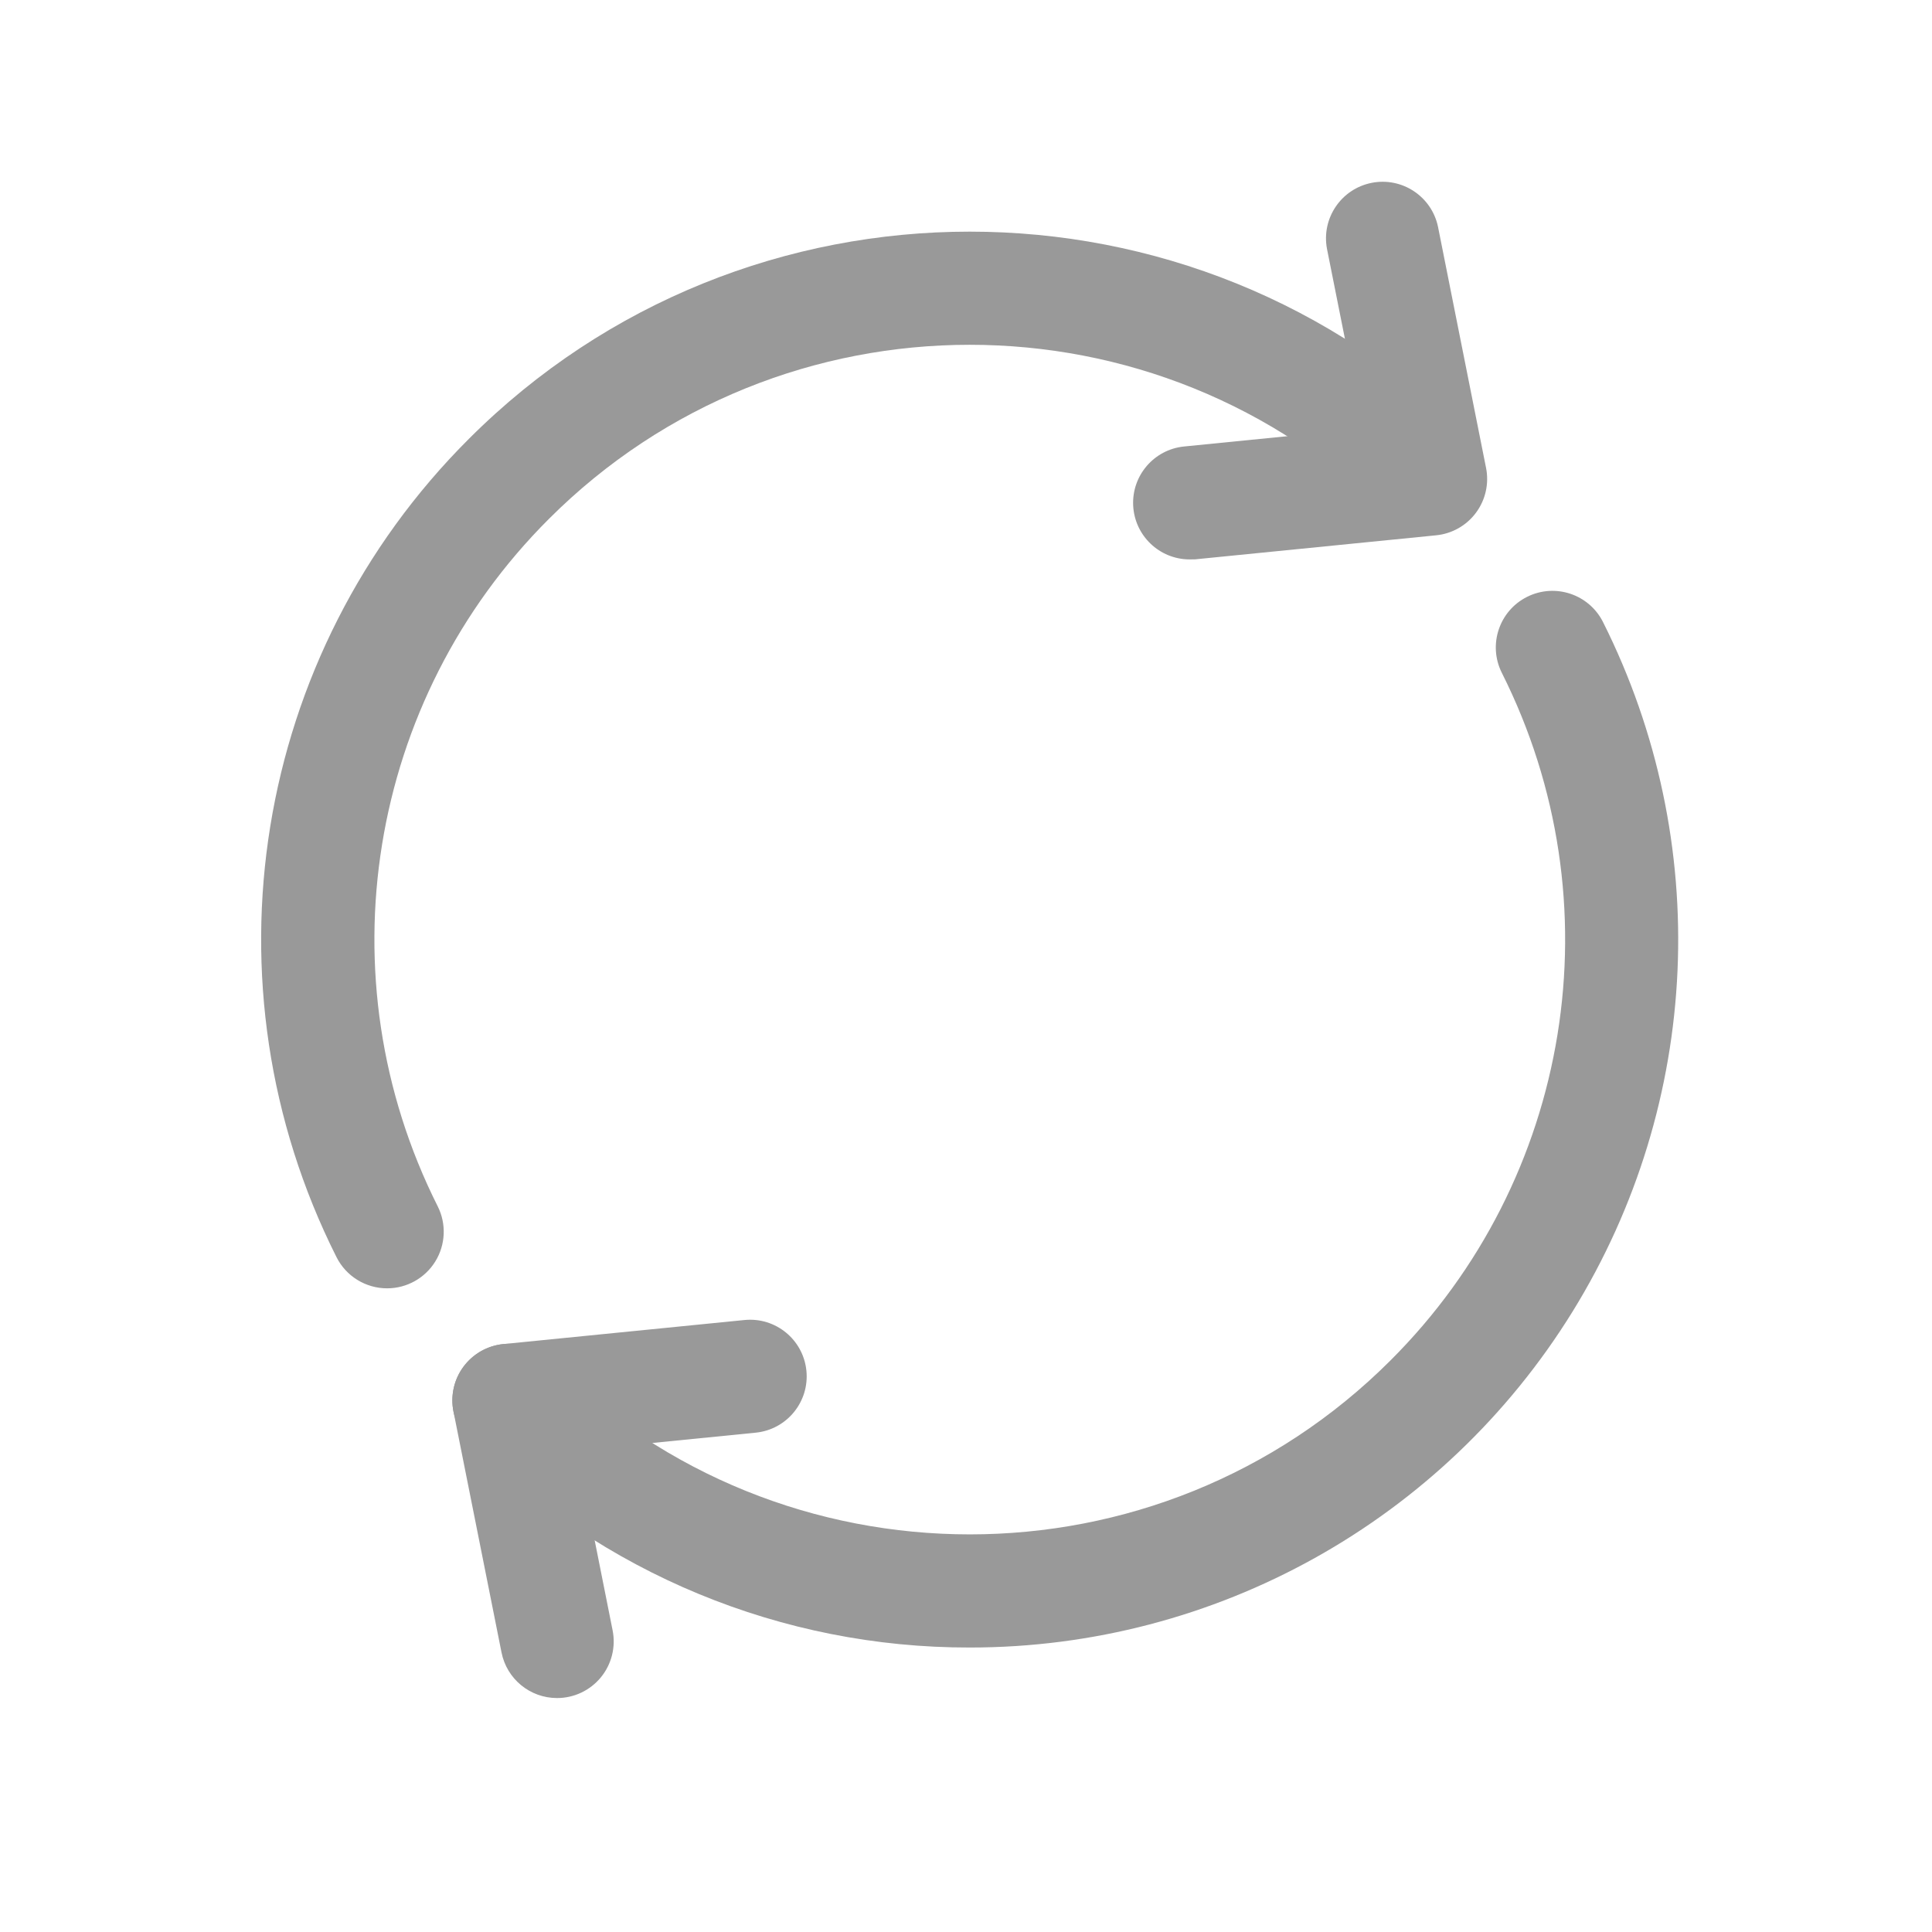
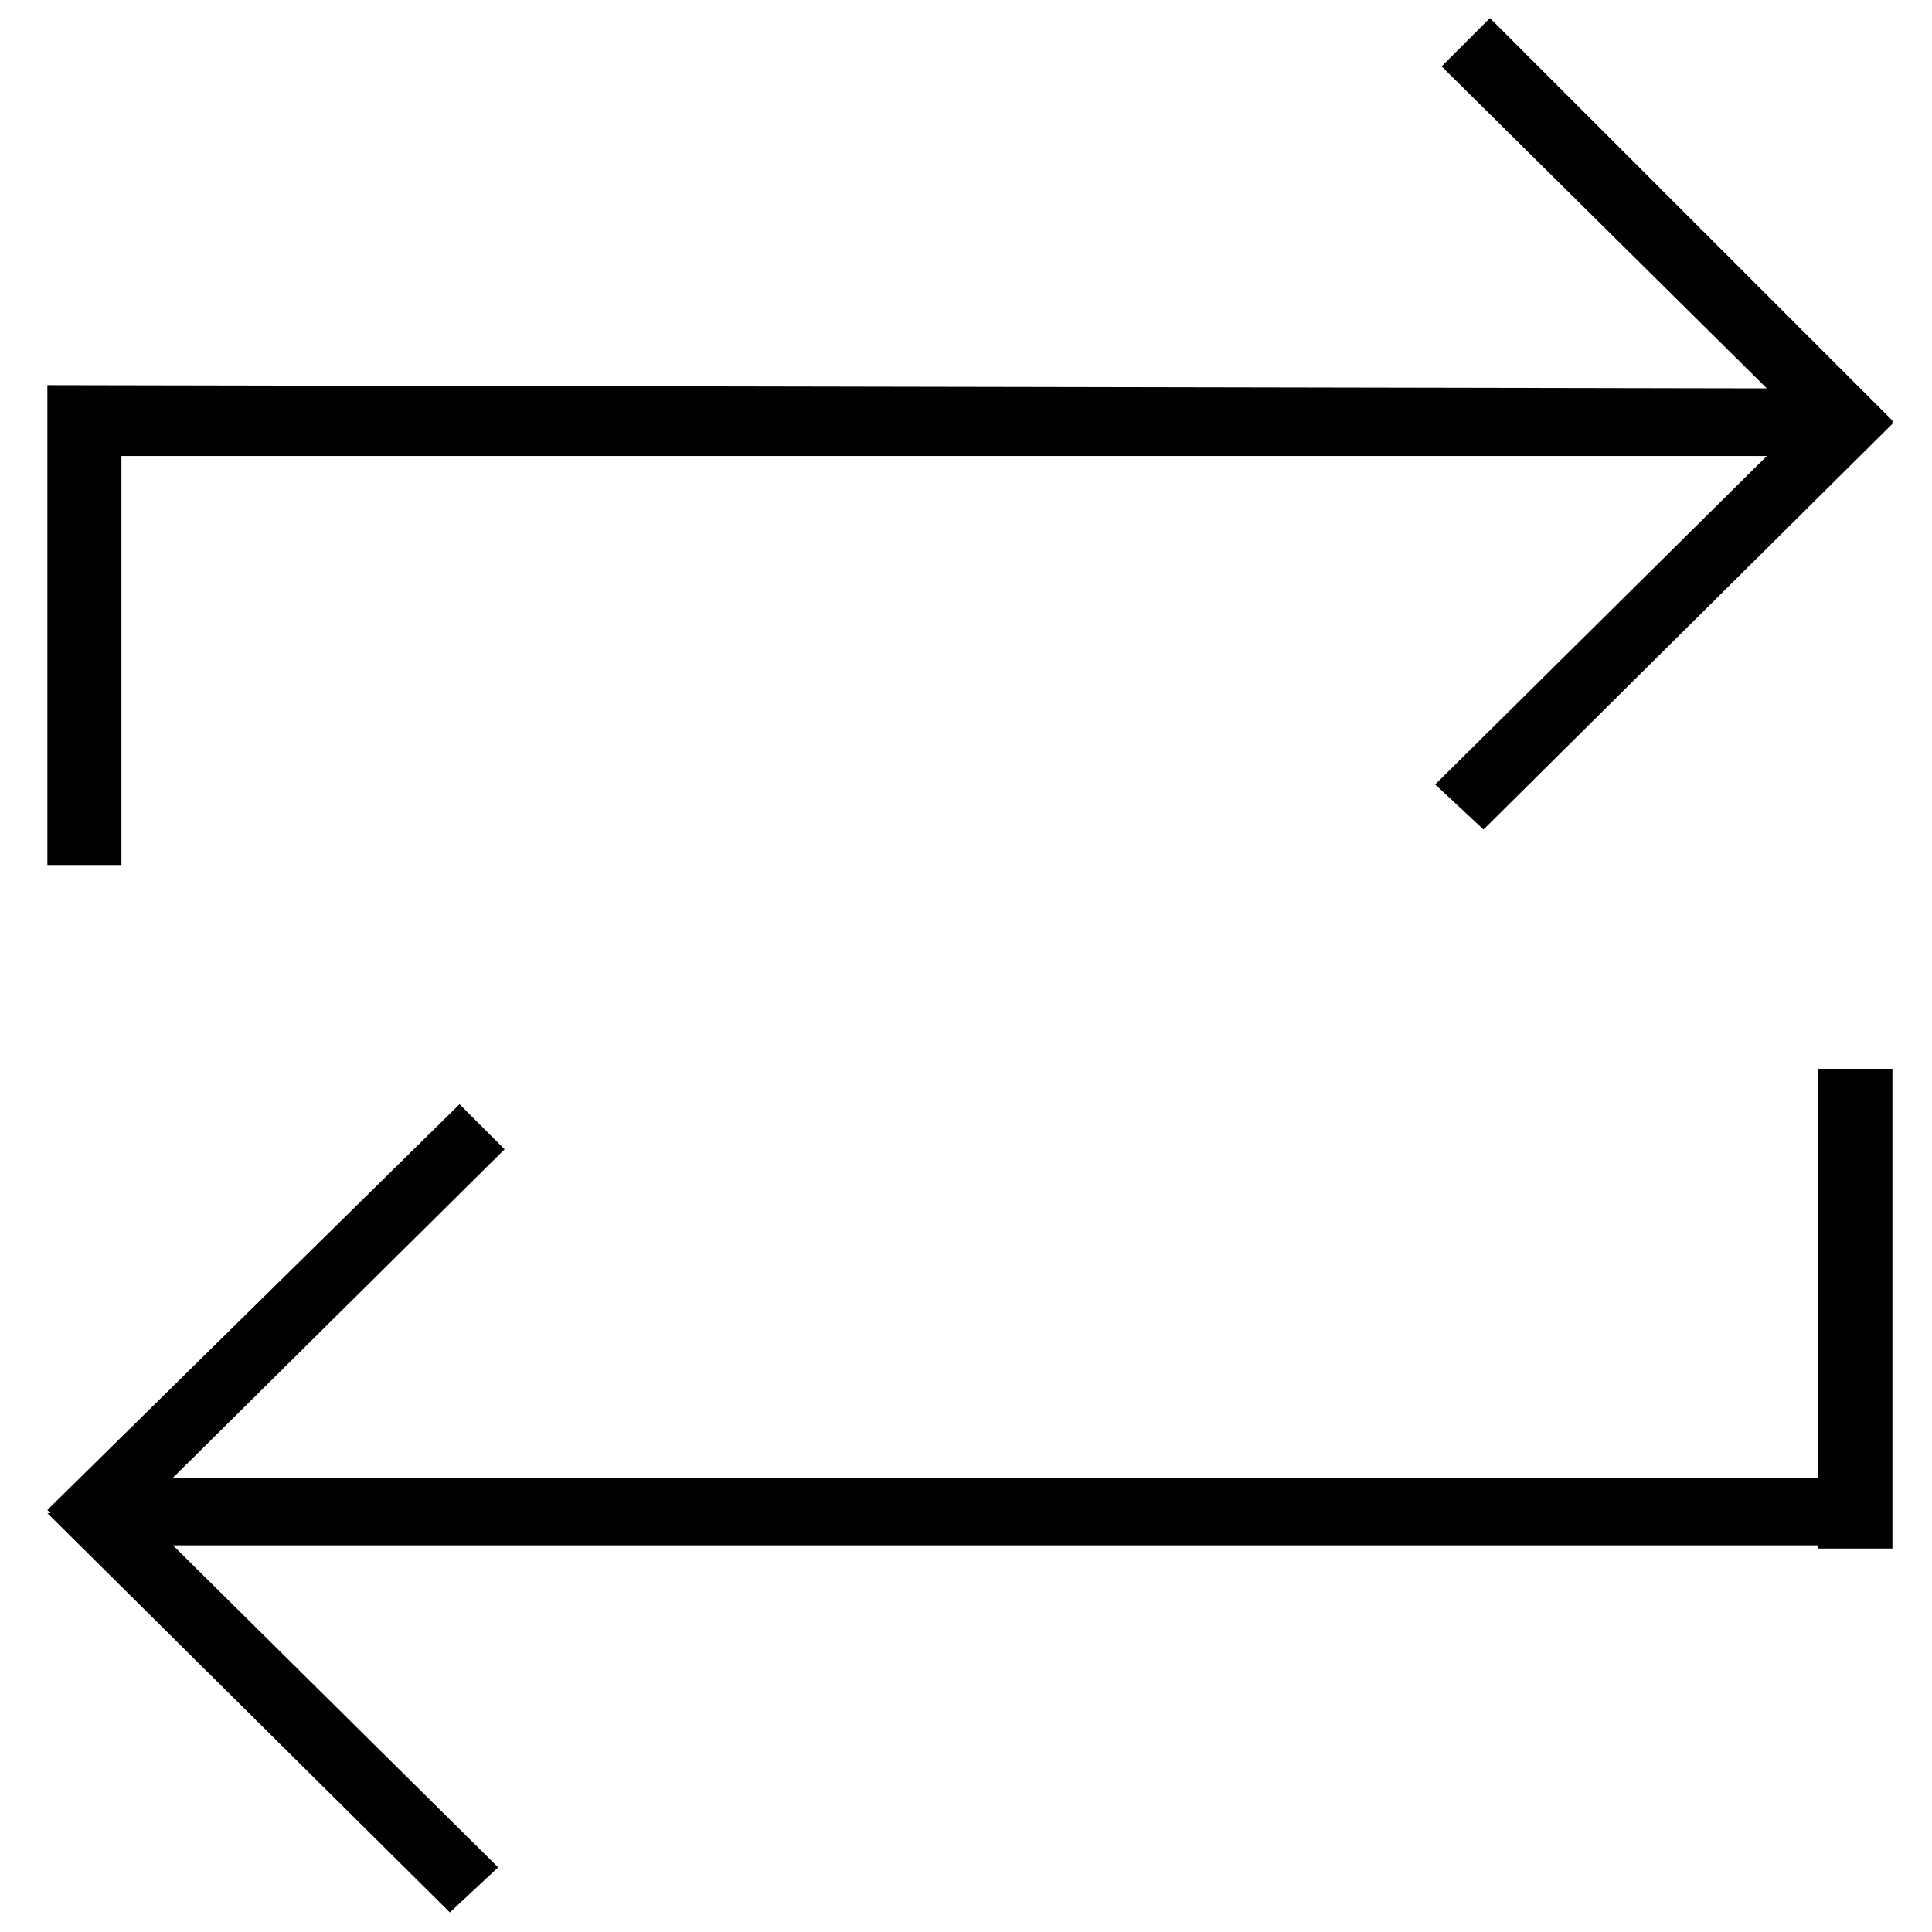
- <svg xmlns="http://www.w3.org/2000/svg" width="512" height="512">
+ <svg xmlns="http://www.w3.org/2000/svg" width="60" height="60">
  <g>
-     <rect fill="none" id="canvas_background" height="402" width="582" y="-1" x="-1" />
+     <rect fill="none" id="canvas_background" height="62" width="62" y="-1" x="-1" />
  </g>
  <g>
-     <path fill="#999999" id="svg_1" d="m102.59,341.42a15,15 0 0 1 -13.42,-8.28a187.41,187.41 0 0 1 35.11,-216.86c73.18,-73.19 192.26,-73.19 265.44,0a15,15 0 0 1 -21.21,21.21c-61.51,-61.49 -161.51,-61.49 -223.02,0a157.45,157.45 0 0 0 -29.49,182.2a15,15 0 0 1 -13.4,21.73l-0.01,0z" />
-     <path fill="#999999" id="svg_2" d="m257,436.61a187.1,187.1 0 0 1 -132.72,-54.88a15,15 0 1 1 21.21,-21.22c61.51,61.49 161.51,61.49 223.02,0a157.45,157.45 0 0 0 29.49,-182.2a15,15 0 0 1 26.82,-13.45a187.62,187.62 0 0 1 -167.82,271.75z" />
-     <path fill="#999999" id="svg_3" d="m315.21,148.25a15,15 0 0 1 -1.47,-29.92l47.43,-4.73l-9.51,-47.67a15,15 0 0 1 29.42,-5.86l12.74,63.93a15,15 0 0 1 -13.22,17.86l-63.88,6.37c-0.51,0 -1.01,0.02 -1.51,0.02z" />
-     <path fill="#999999" id="svg_4" d="m147.61,450a15,15 0 0 1 -14.7,-12.07l-12.74,-63.88a15,15 0 0 1 13.23,-17.86l63.88,-6.37a15,15 0 0 1 3,29.85l-47.43,4.73l9.5,47.67a15,15 0 0 1 -14.74,17.93z" />
+     <polygon id="svg_2" points="58.771,13.062 46.271,0.562 44.771,2.062 54.871,12.062 1.471,11.962 1.471,26.862 3.771,26.862 3.771,14.162 54.871,14.162 44.571,24.362 46.071,25.762 58.771,13.162 58.771,13.062 " fill="#010101" />
+     <polygon id="svg_3" points="1.471,46.992 13.971,59.392 15.471,57.992 5.371,47.992 56.471,47.992 56.471,48.092 58.771,48.092 58.771,33.192 56.471,33.192 56.471,45.892 5.371,45.892 15.671,35.692 14.271,34.292 1.471,46.892 1.571,46.992 " fill="#010101" />
  </g>
</svg>
